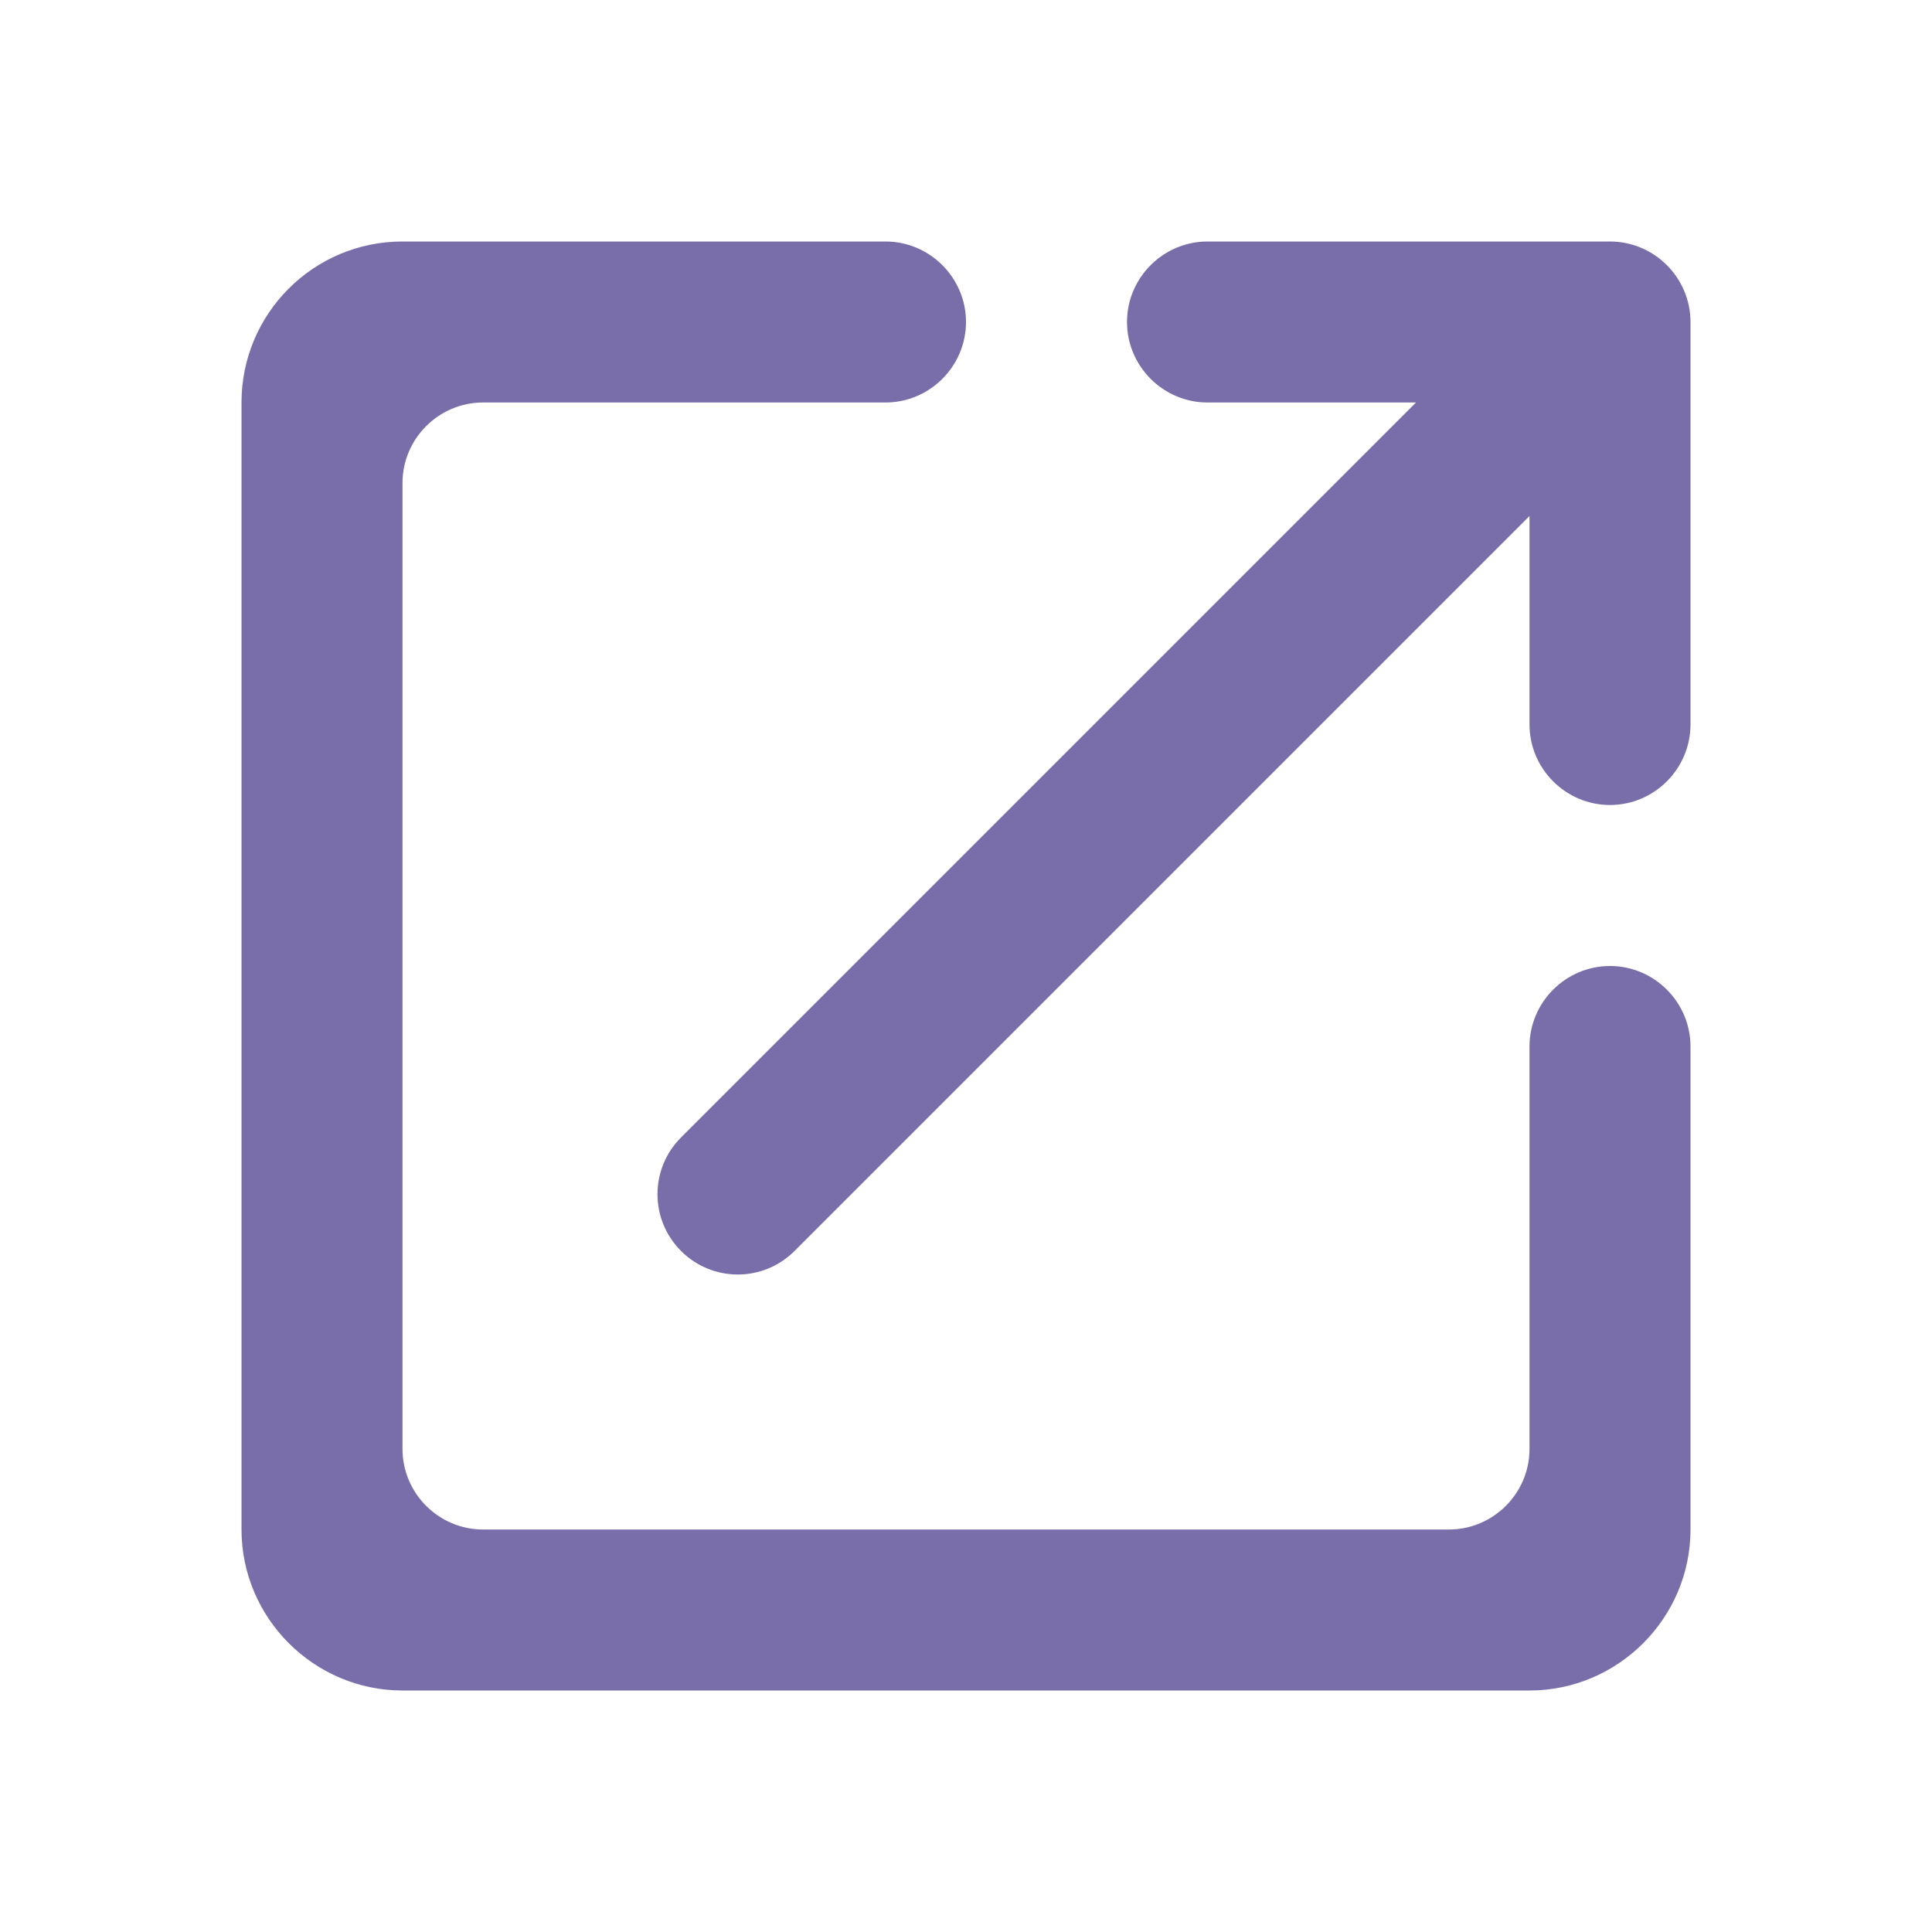
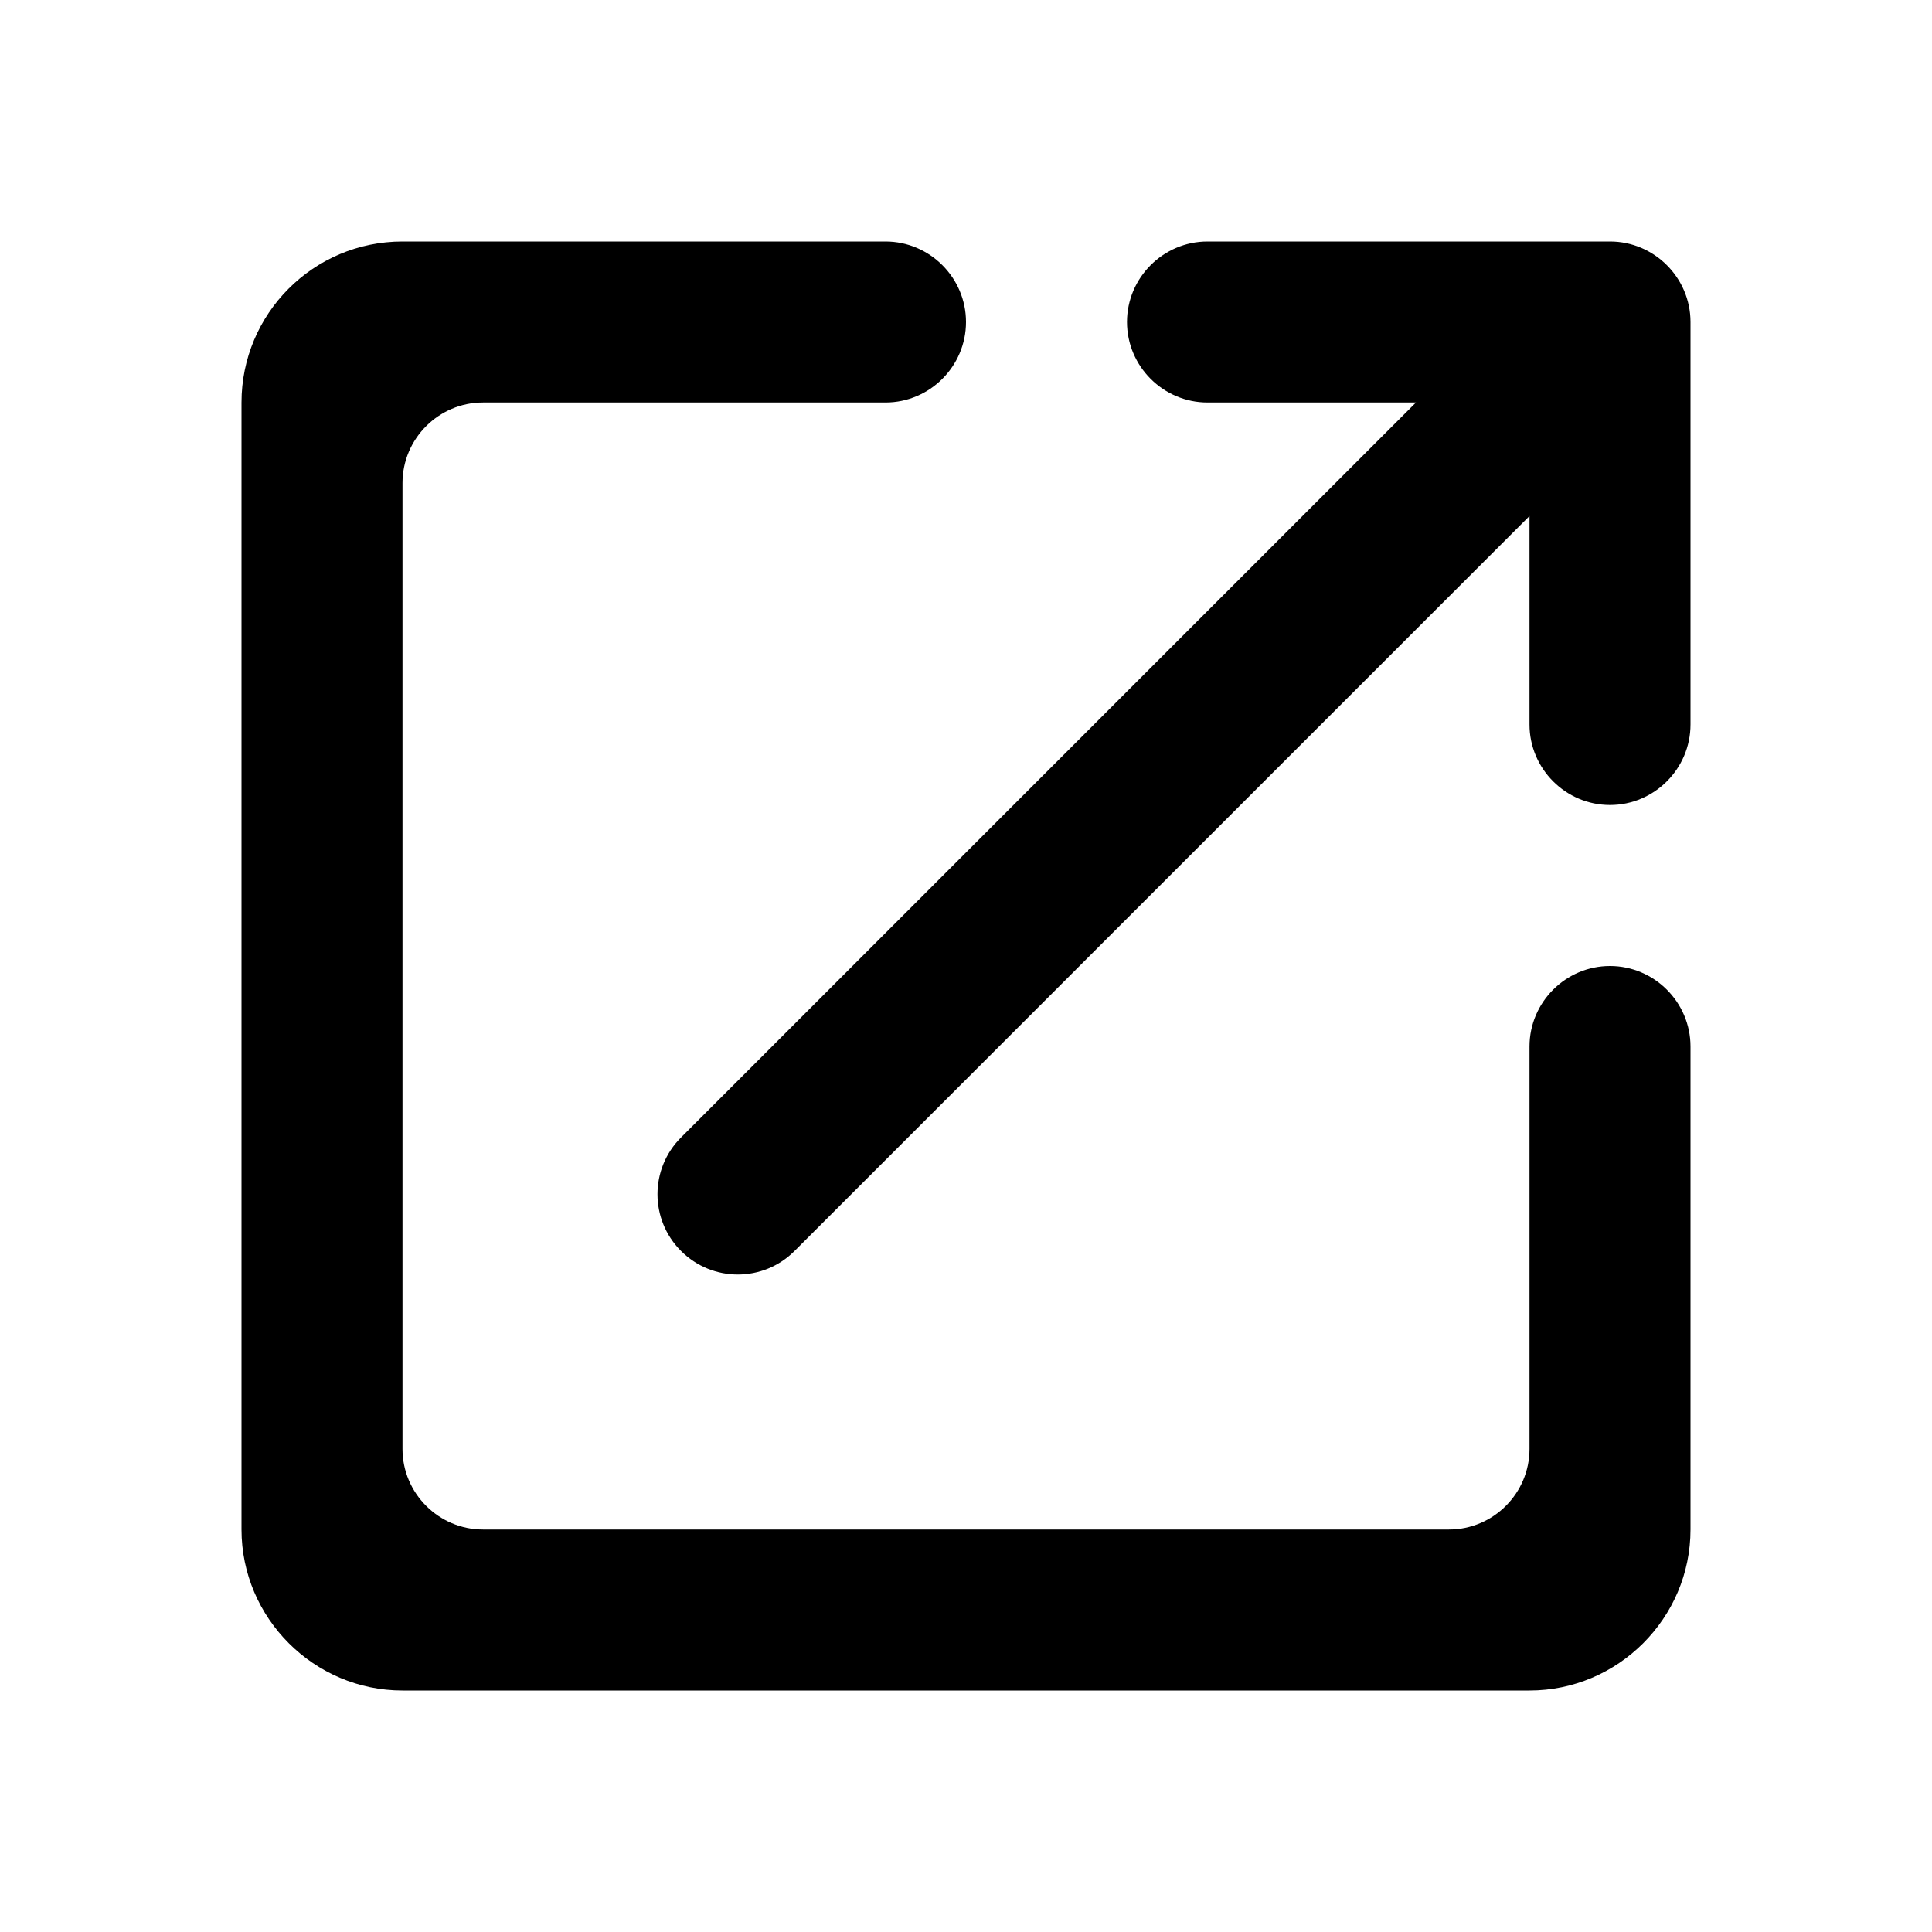
<svg xmlns="http://www.w3.org/2000/svg" viewBox="0 0 24 24">
-   <path fill="#7a6eaa" d="M18 19H6C5.45 19 5 18.55 5 18V6C5 5.45 5.45 5 6 5H11C11.55 5 12 4.55 12 4C12 3.45 11.55 3 11 3H5C3.89 3 3 3.9 3 5V19C3 20.1 3.9 21 5 21H19C20.1 21 21 20.1 21 19V13C21 12.45 20.55 12 20 12C19.45 12 19 12.45 19 13V18C19 18.55 18.55 19 18 19ZM14 4C14 4.55 14.45 5 15 5H17.59L8.46 14.13C8.07 14.52 8.07 15.15 8.46 15.54C8.85 15.93 9.48 15.93 9.87 15.54L19 6.41V9C19 9.55 19.45 10 20 10C20.55 10 21 9.55 21 9V4C21 3.45 20.55 3 20 3H15C14.45 3 14 3.45 14 4Z" />
+   <path fill="currentColor" d="M18 19H6C5.45 19 5 18.55 5 18V6C5 5.45 5.45 5 6 5H11C11.55 5 12 4.55 12 4C12 3.45 11.55 3 11 3H5C3.89 3 3 3.9 3 5V19C3 20.1 3.9 21 5 21H19C20.1 21 21 20.1 21 19V13C21 12.45 20.55 12 20 12C19.45 12 19 12.45 19 13V18C19 18.55 18.55 19 18 19ZM14 4C14 4.55 14.45 5 15 5H17.59L8.46 14.13C8.07 14.52 8.07 15.15 8.46 15.54C8.85 15.93 9.48 15.93 9.87 15.54L19 6.41V9C19 9.55 19.45 10 20 10C20.55 10 21 9.55 21 9V4C21 3.45 20.55 3 20 3H15C14.45 3 14 3.45 14 4Z" />
</svg>
